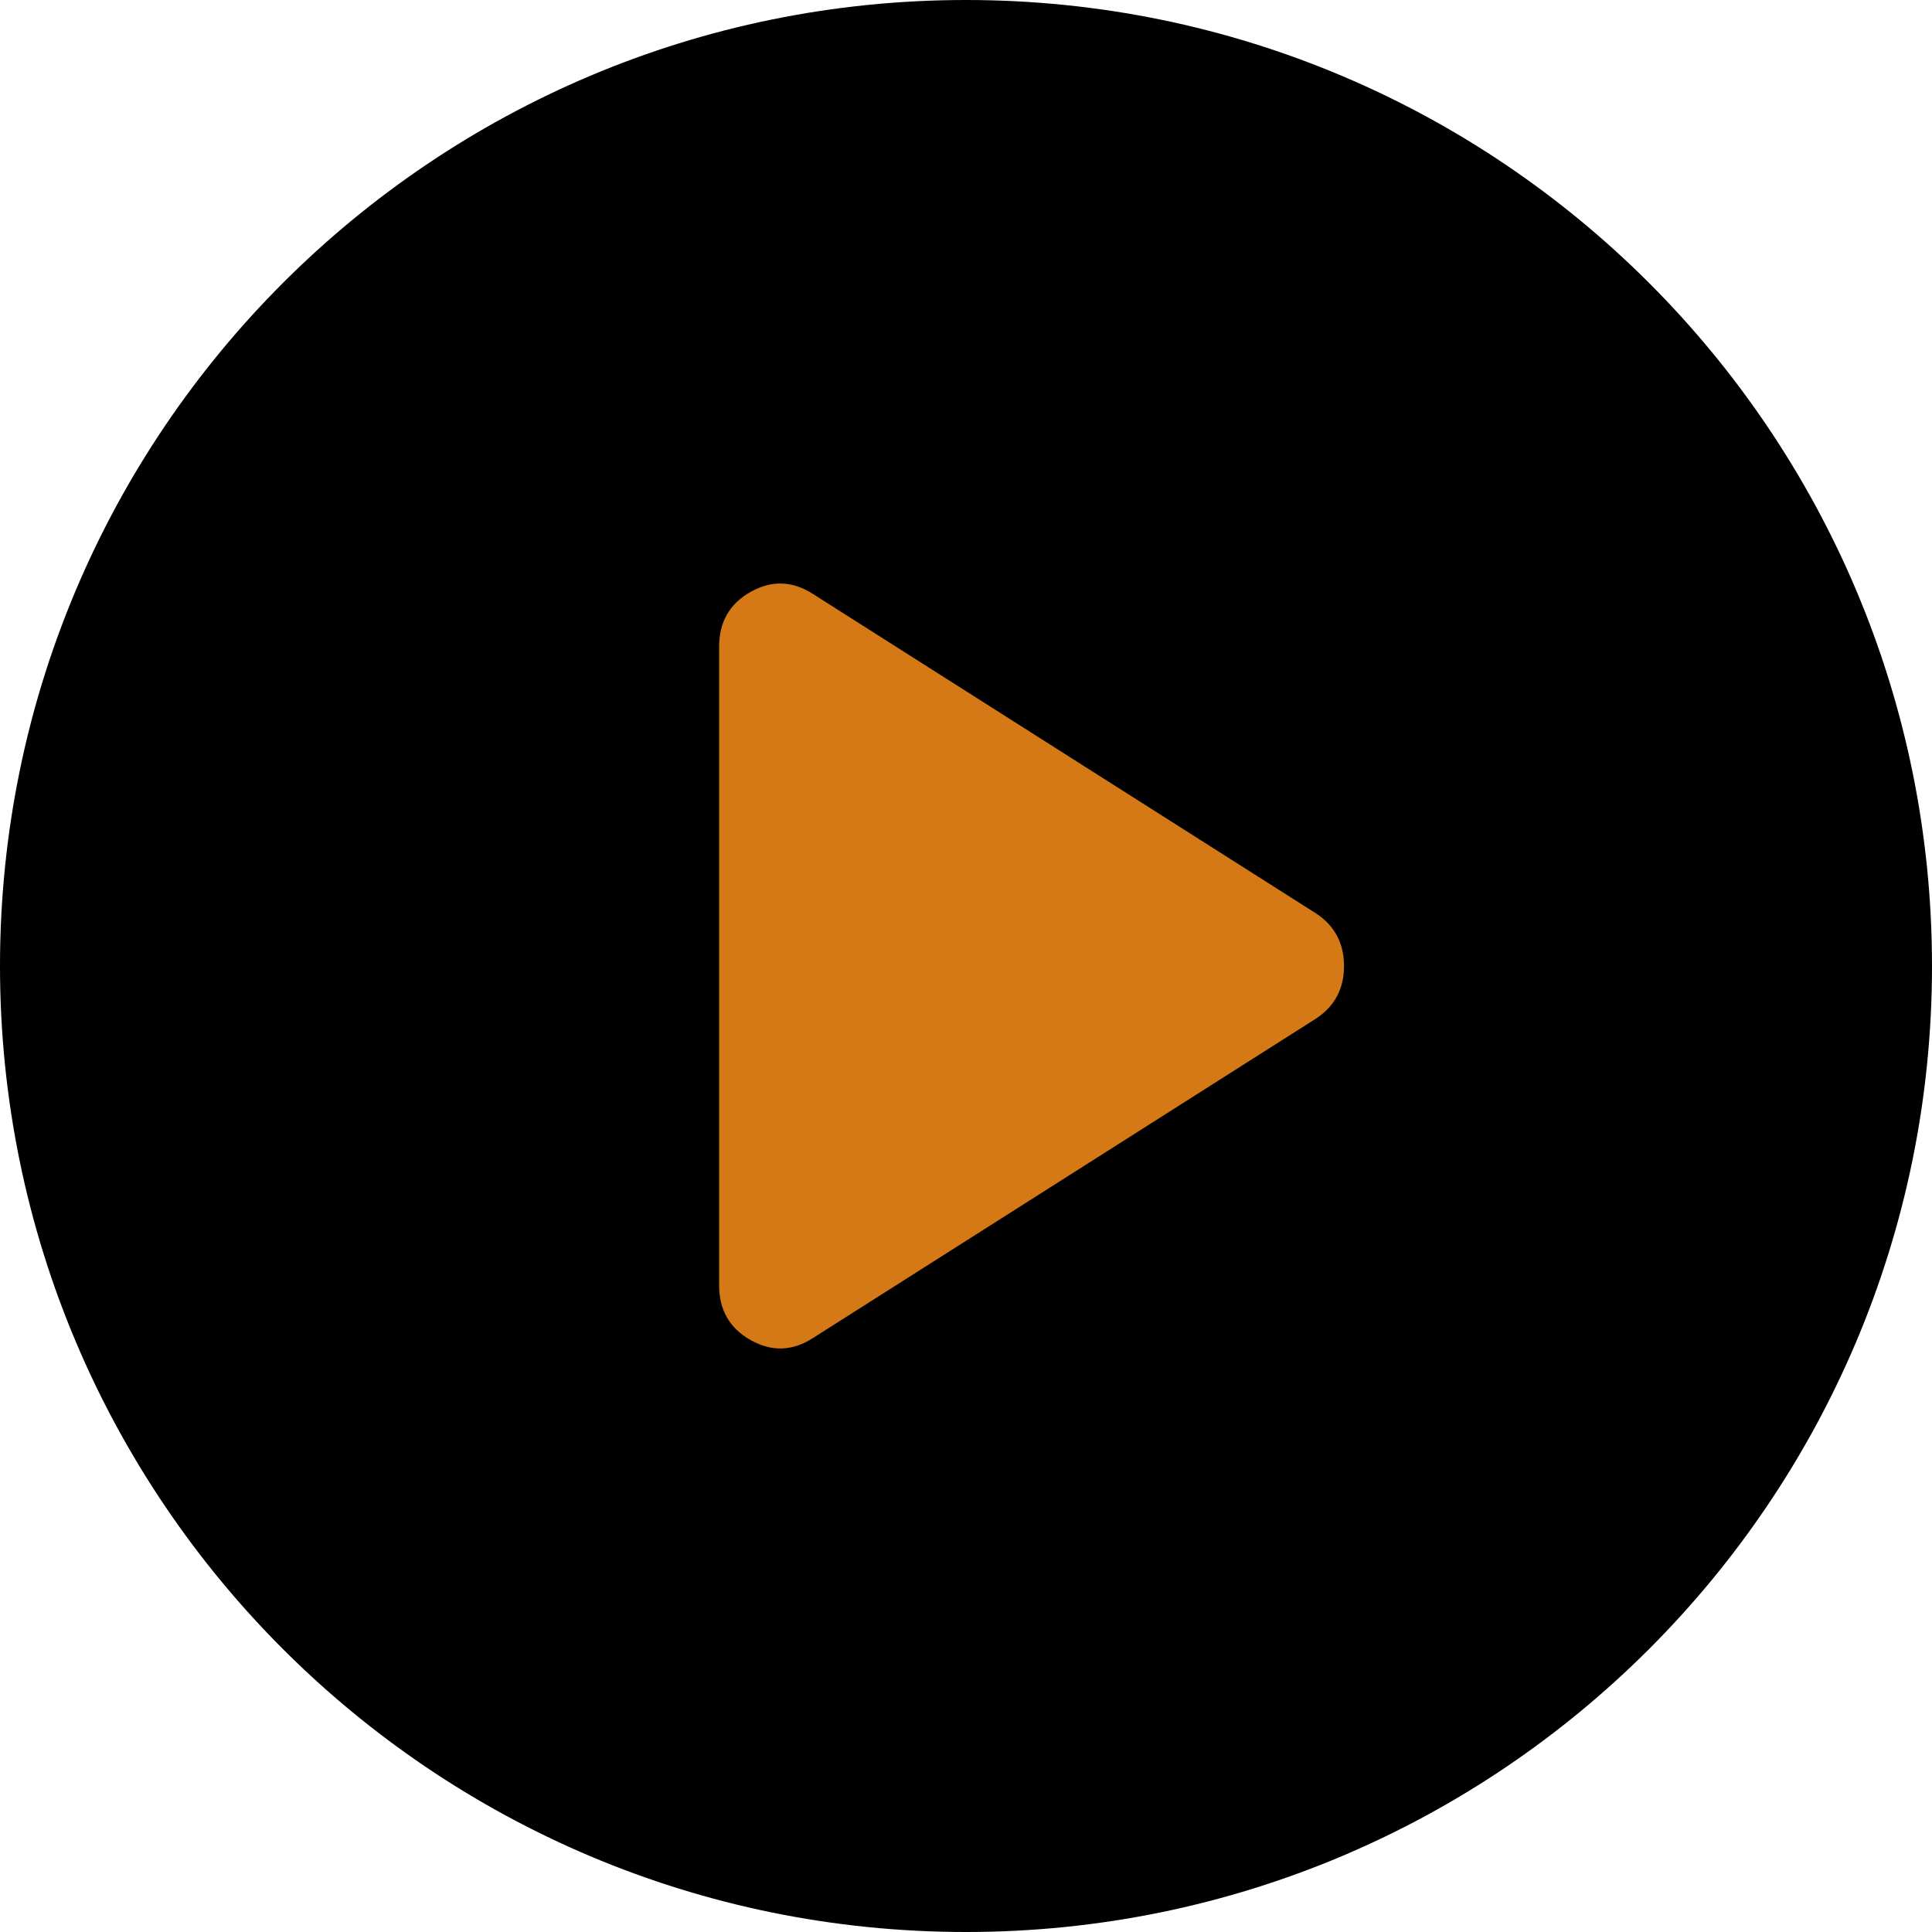
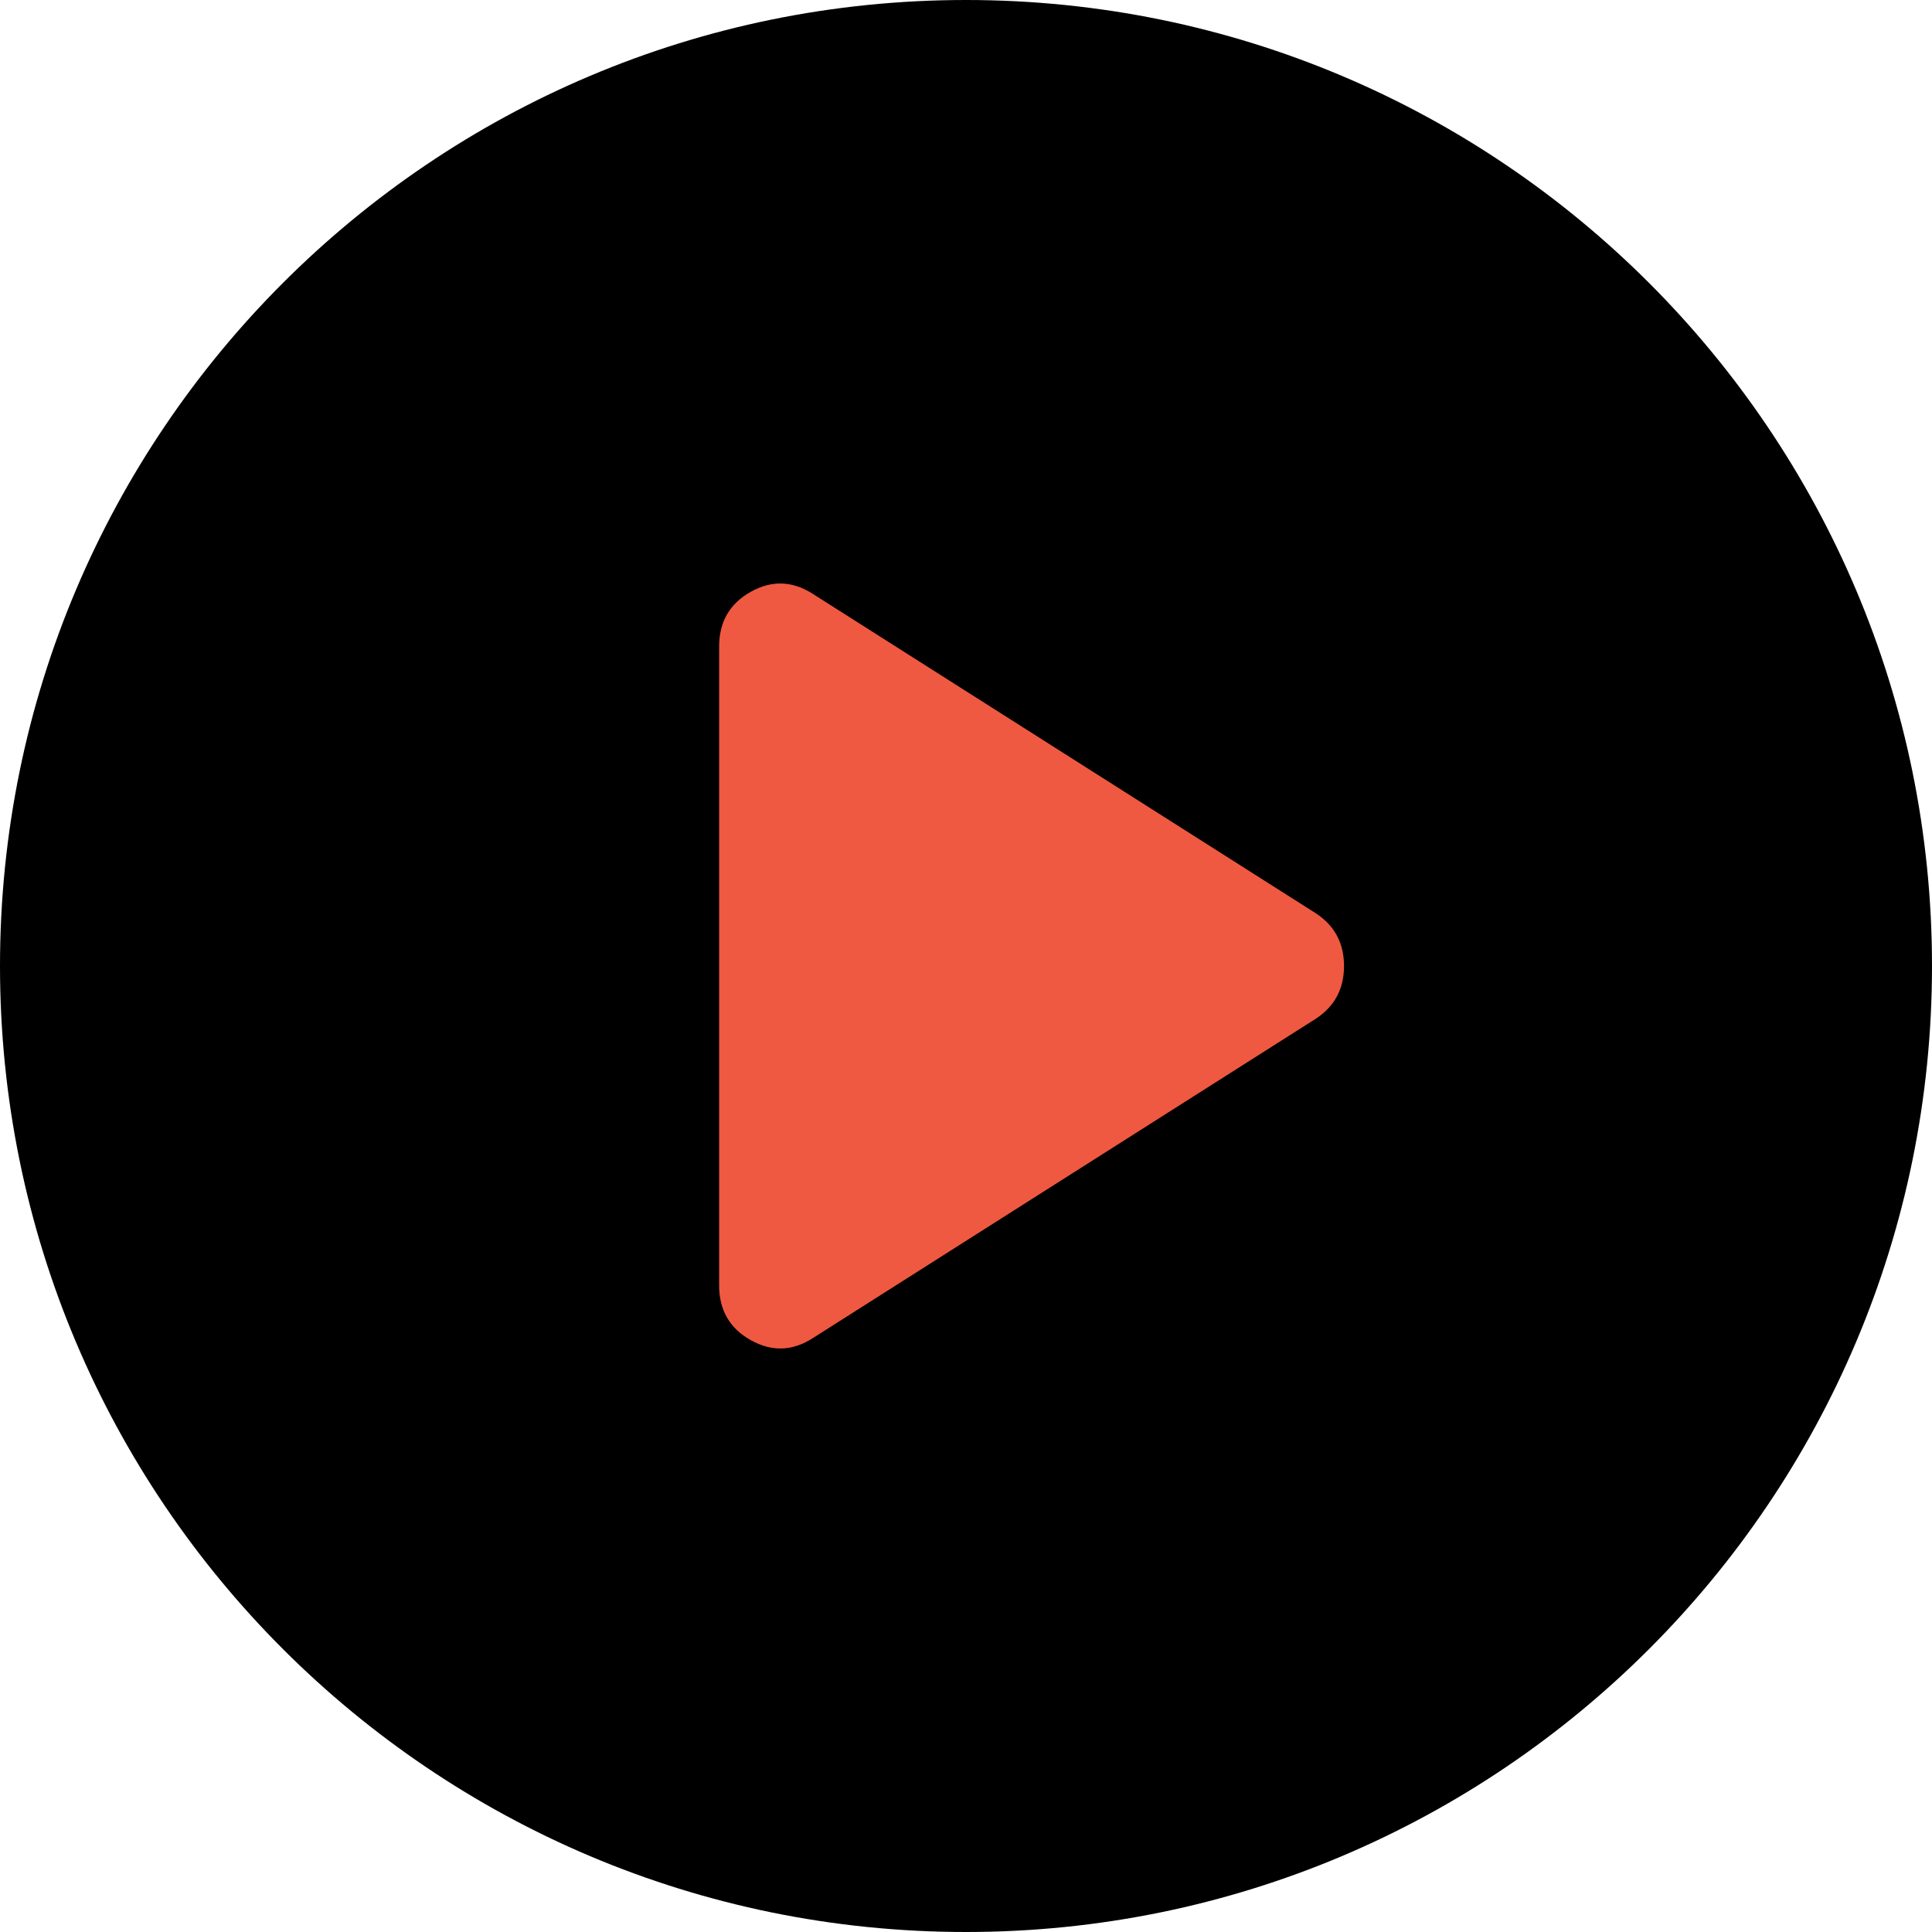
<svg xmlns="http://www.w3.org/2000/svg" width="120" height="120" viewBox="0 0 120 120" fill="none">
  <circle cx="60" cy="60" r="60" fill="black" />
-   <path d="M50.512 83.096C49.235 83.927 47.94 83.974 46.629 83.238C45.321 82.504 44.666 81.371 44.666 79.838V40.163C44.666 38.629 45.321 37.495 46.629 36.759C47.94 36.025 49.235 36.074 50.512 36.904L81.754 56.742C82.904 57.508 83.479 58.594 83.479 60C83.479 61.406 82.904 62.492 81.754 63.258L50.512 83.096Z" fill="#D47916" />
+   <path d="M50.512 83.096C49.235 83.927 47.94 83.974 46.629 83.238C45.321 82.504 44.666 81.371 44.666 79.838V40.163C44.666 38.629 45.321 37.495 46.629 36.759C47.94 36.025 49.235 36.074 50.512 36.904L81.754 56.742C82.904 57.508 83.479 58.594 83.479 60C83.479 61.406 82.904 62.492 81.754 63.258L50.512 83.096Z" fill="#F05941" />
</svg>
